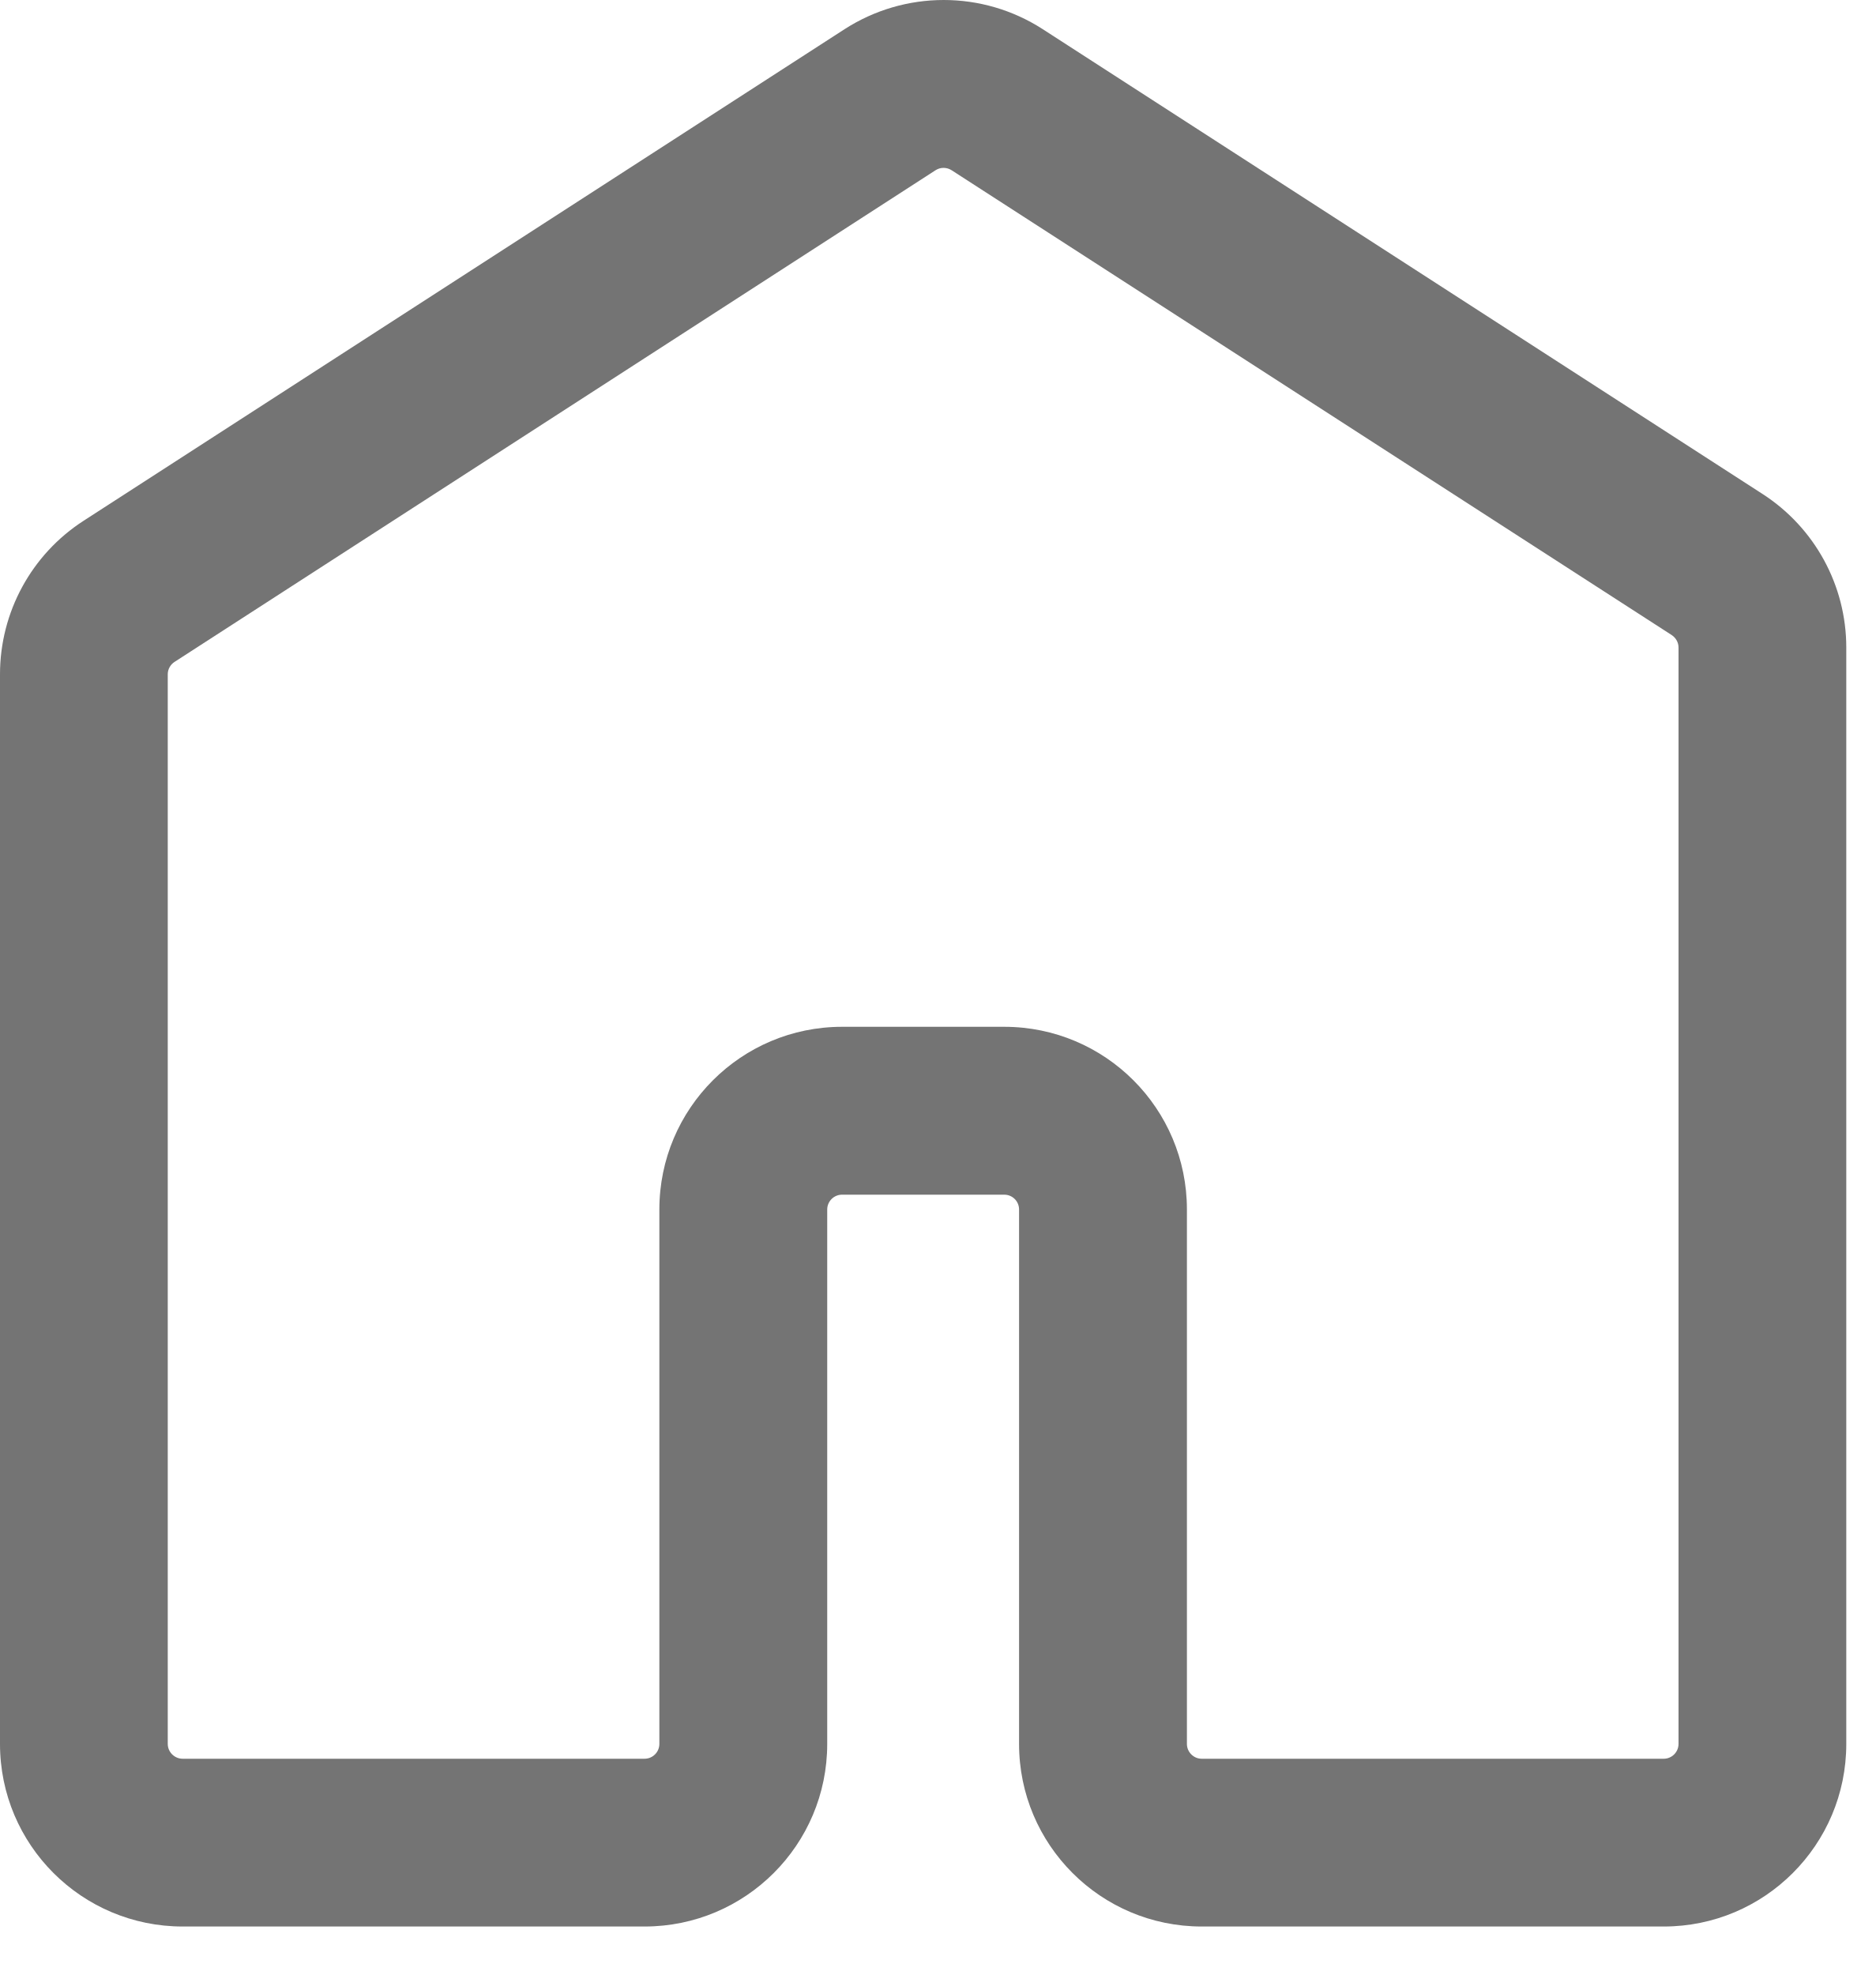
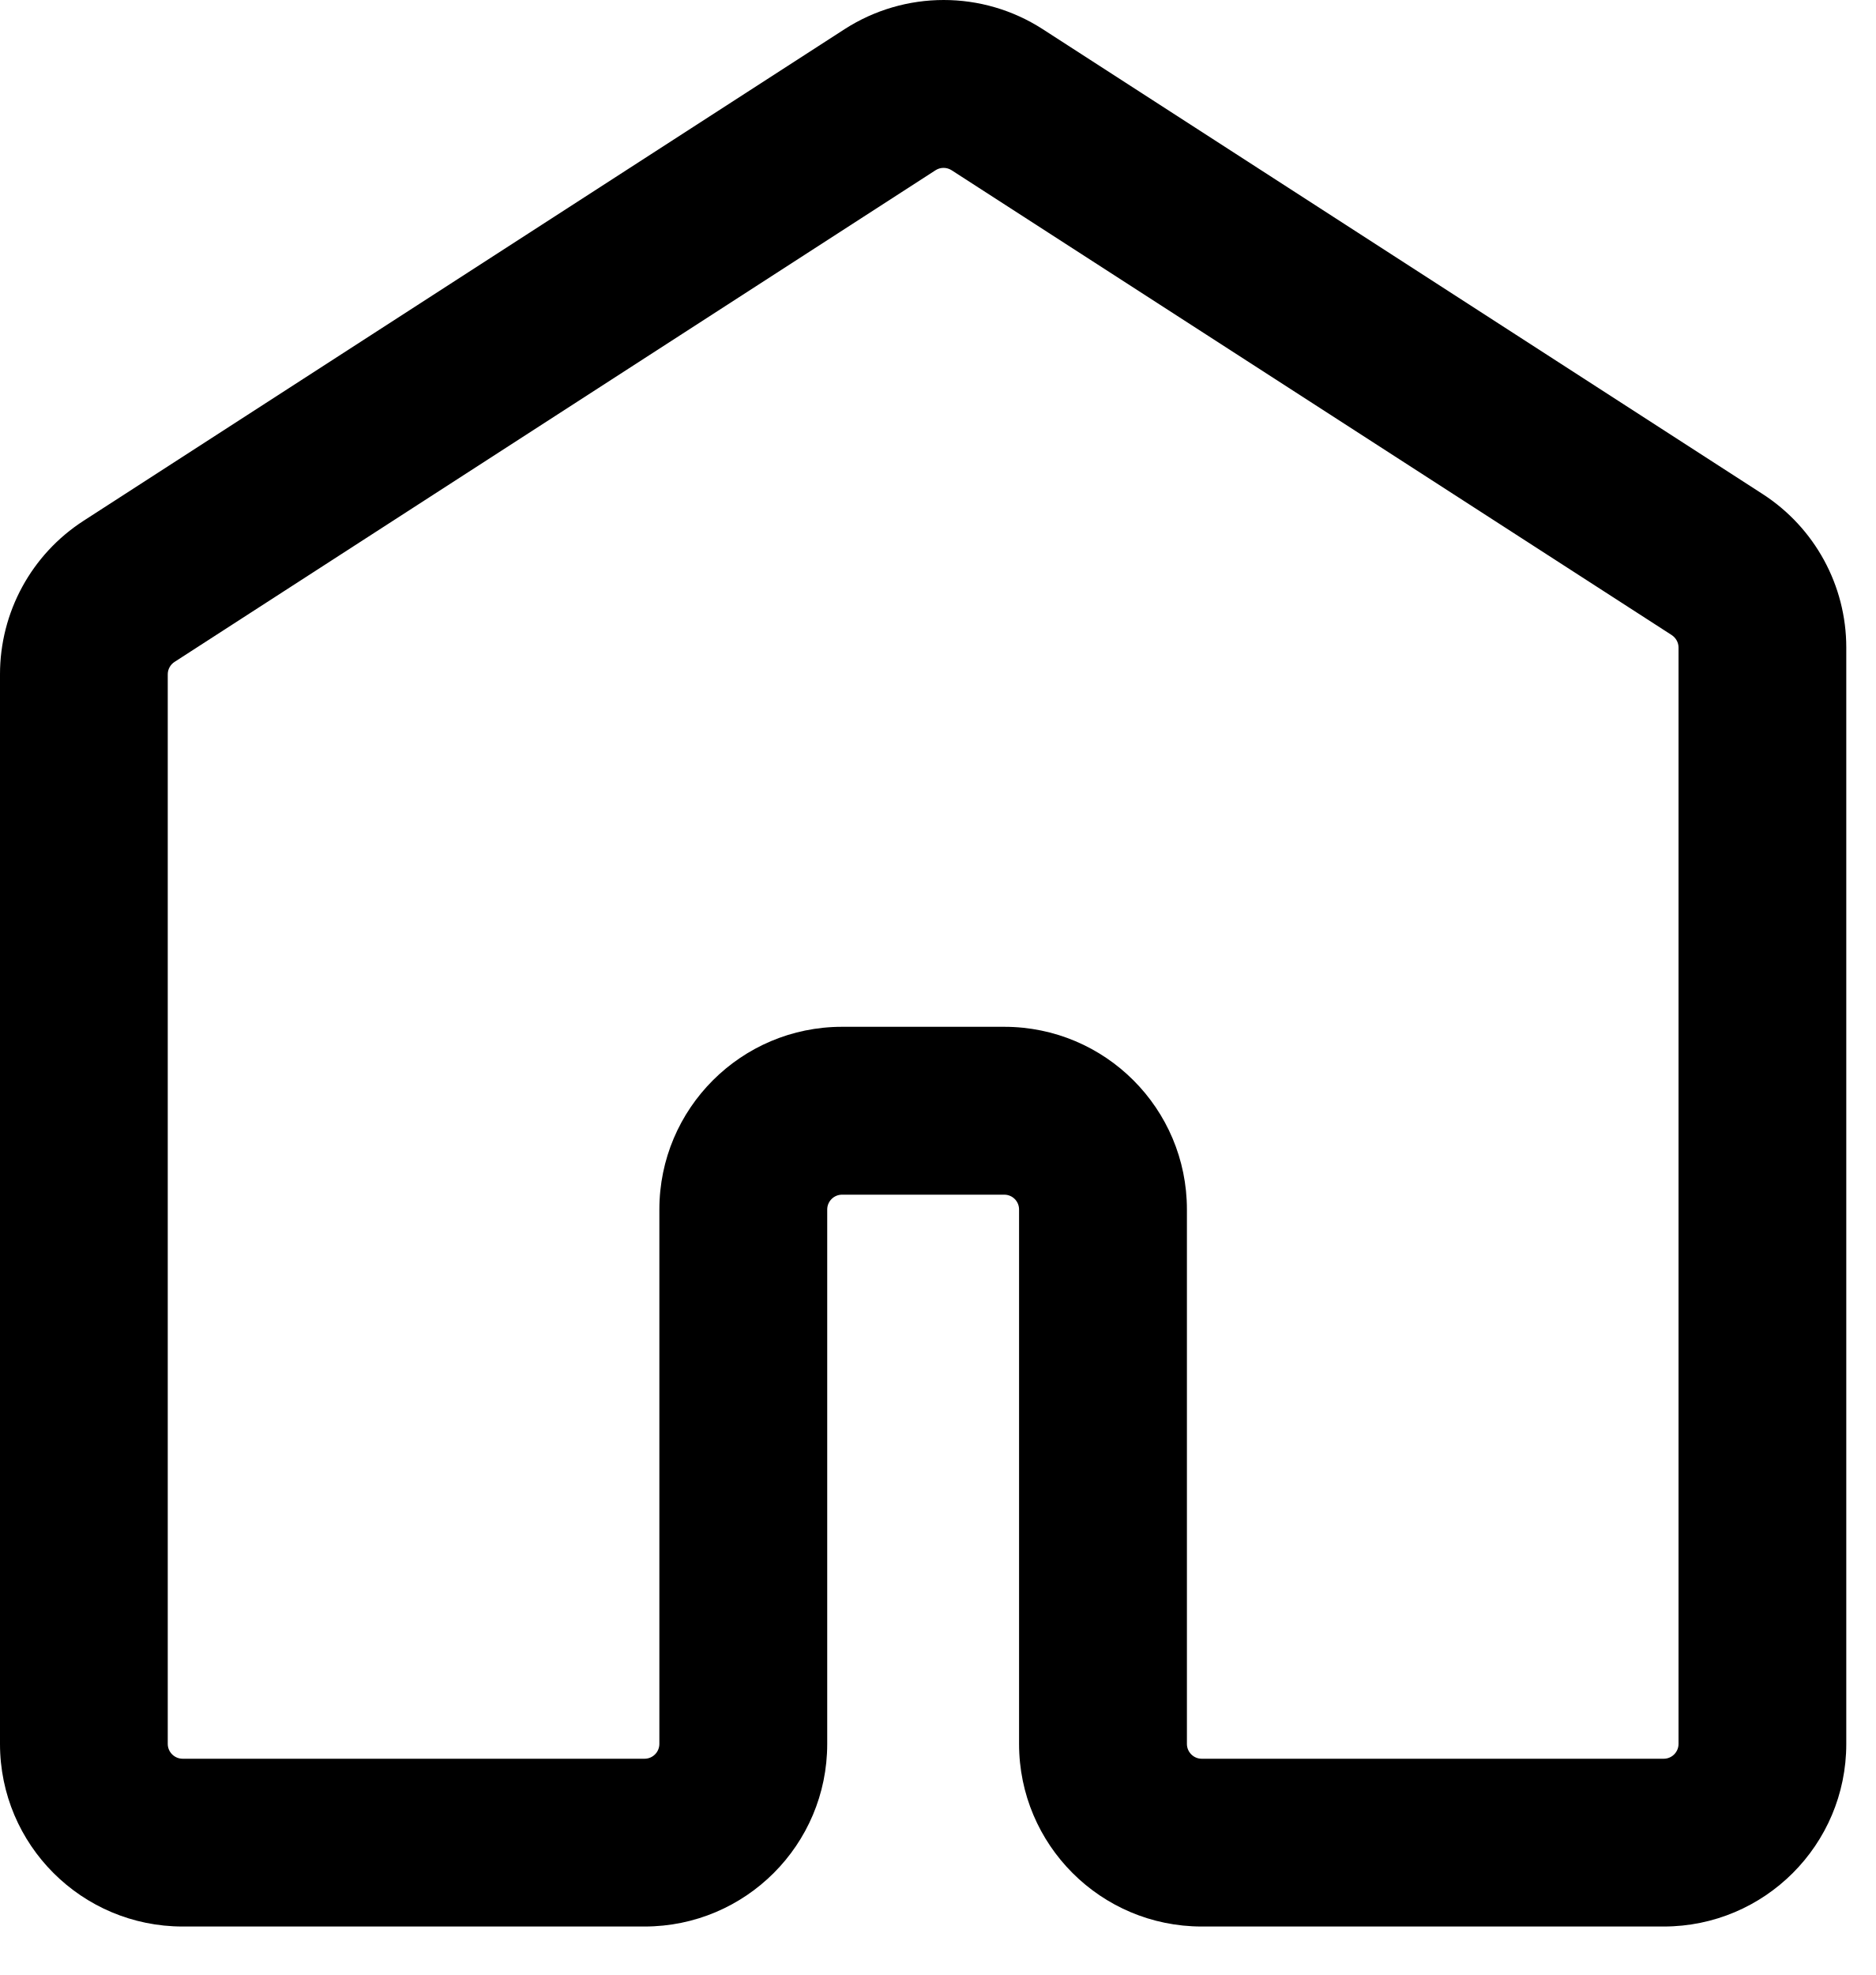
<svg xmlns="http://www.w3.org/2000/svg" width="19" height="20" viewBox="0 0 19 20" fill="none">
-   <path d="M17 6.557C17 6.506 16.973 6.459 16.931 6.431L9.638 1.724C9.588 1.692 9.524 1.692 9.475 1.724L1.769 6.702C1.726 6.729 1.699 6.777 1.699 6.828V17.66C1.699 17.742 1.767 17.81 1.85 17.81H6.528C6.611 17.81 6.678 17.742 6.678 17.66V12.248C6.678 11.226 7.507 10.398 8.528 10.398H10.171C11.193 10.398 12.021 11.226 12.021 12.248V17.66C12.021 17.742 12.088 17.81 12.171 17.81H16.85C16.933 17.81 17 17.742 17 17.66V6.557ZM18.699 17.66C18.699 18.681 17.871 19.509 16.85 19.509H12.171C11.149 19.509 10.321 18.681 10.321 17.66V12.248C10.321 12.165 10.254 12.098 10.171 12.098H8.528C8.446 12.098 8.378 12.165 8.378 12.248V17.66C8.378 18.681 7.55 19.509 6.528 19.509H1.85C0.828 19.509 2.04824e-07 18.681 0 17.66V6.828C3.86703e-05 6.2 0.318 5.615 0.846 5.274L8.553 0.296C9.164 -0.098 9.949 -0.099 10.56 0.295L17.852 5.003C18.38 5.344 18.699 5.929 18.699 6.557V17.66Z" fill="#747474" />
+   <path d="M17 6.557C17 6.506 16.973 6.459 16.931 6.431L9.638 1.724C9.588 1.692 9.524 1.692 9.475 1.724L1.769 6.702C1.726 6.729 1.699 6.777 1.699 6.828V17.66C1.699 17.742 1.767 17.81 1.85 17.81H6.528C6.611 17.81 6.678 17.742 6.678 17.66V12.248C6.678 11.226 7.507 10.398 8.528 10.398H10.171C11.193 10.398 12.021 11.226 12.021 12.248V17.66C12.021 17.742 12.088 17.81 12.171 17.81H16.85C16.933 17.81 17 17.742 17 17.66V6.557ZM18.699 17.66C18.699 18.681 17.871 19.509 16.85 19.509H12.171C11.149 19.509 10.321 18.681 10.321 17.66V12.248C10.321 12.165 10.254 12.098 10.171 12.098H8.528C8.446 12.098 8.378 12.165 8.378 12.248V17.66C8.378 18.681 7.55 19.509 6.528 19.509H1.85C0.828 19.509 2.04824e-07 18.681 0 17.66V6.828C3.86703e-05 6.2 0.318 5.615 0.846 5.274L8.553 0.296C9.164 -0.098 9.949 -0.099 10.56 0.295L17.852 5.003C18.38 5.344 18.699 5.929 18.699 6.557V17.66Z" fill="currentColor" />
</svg>
